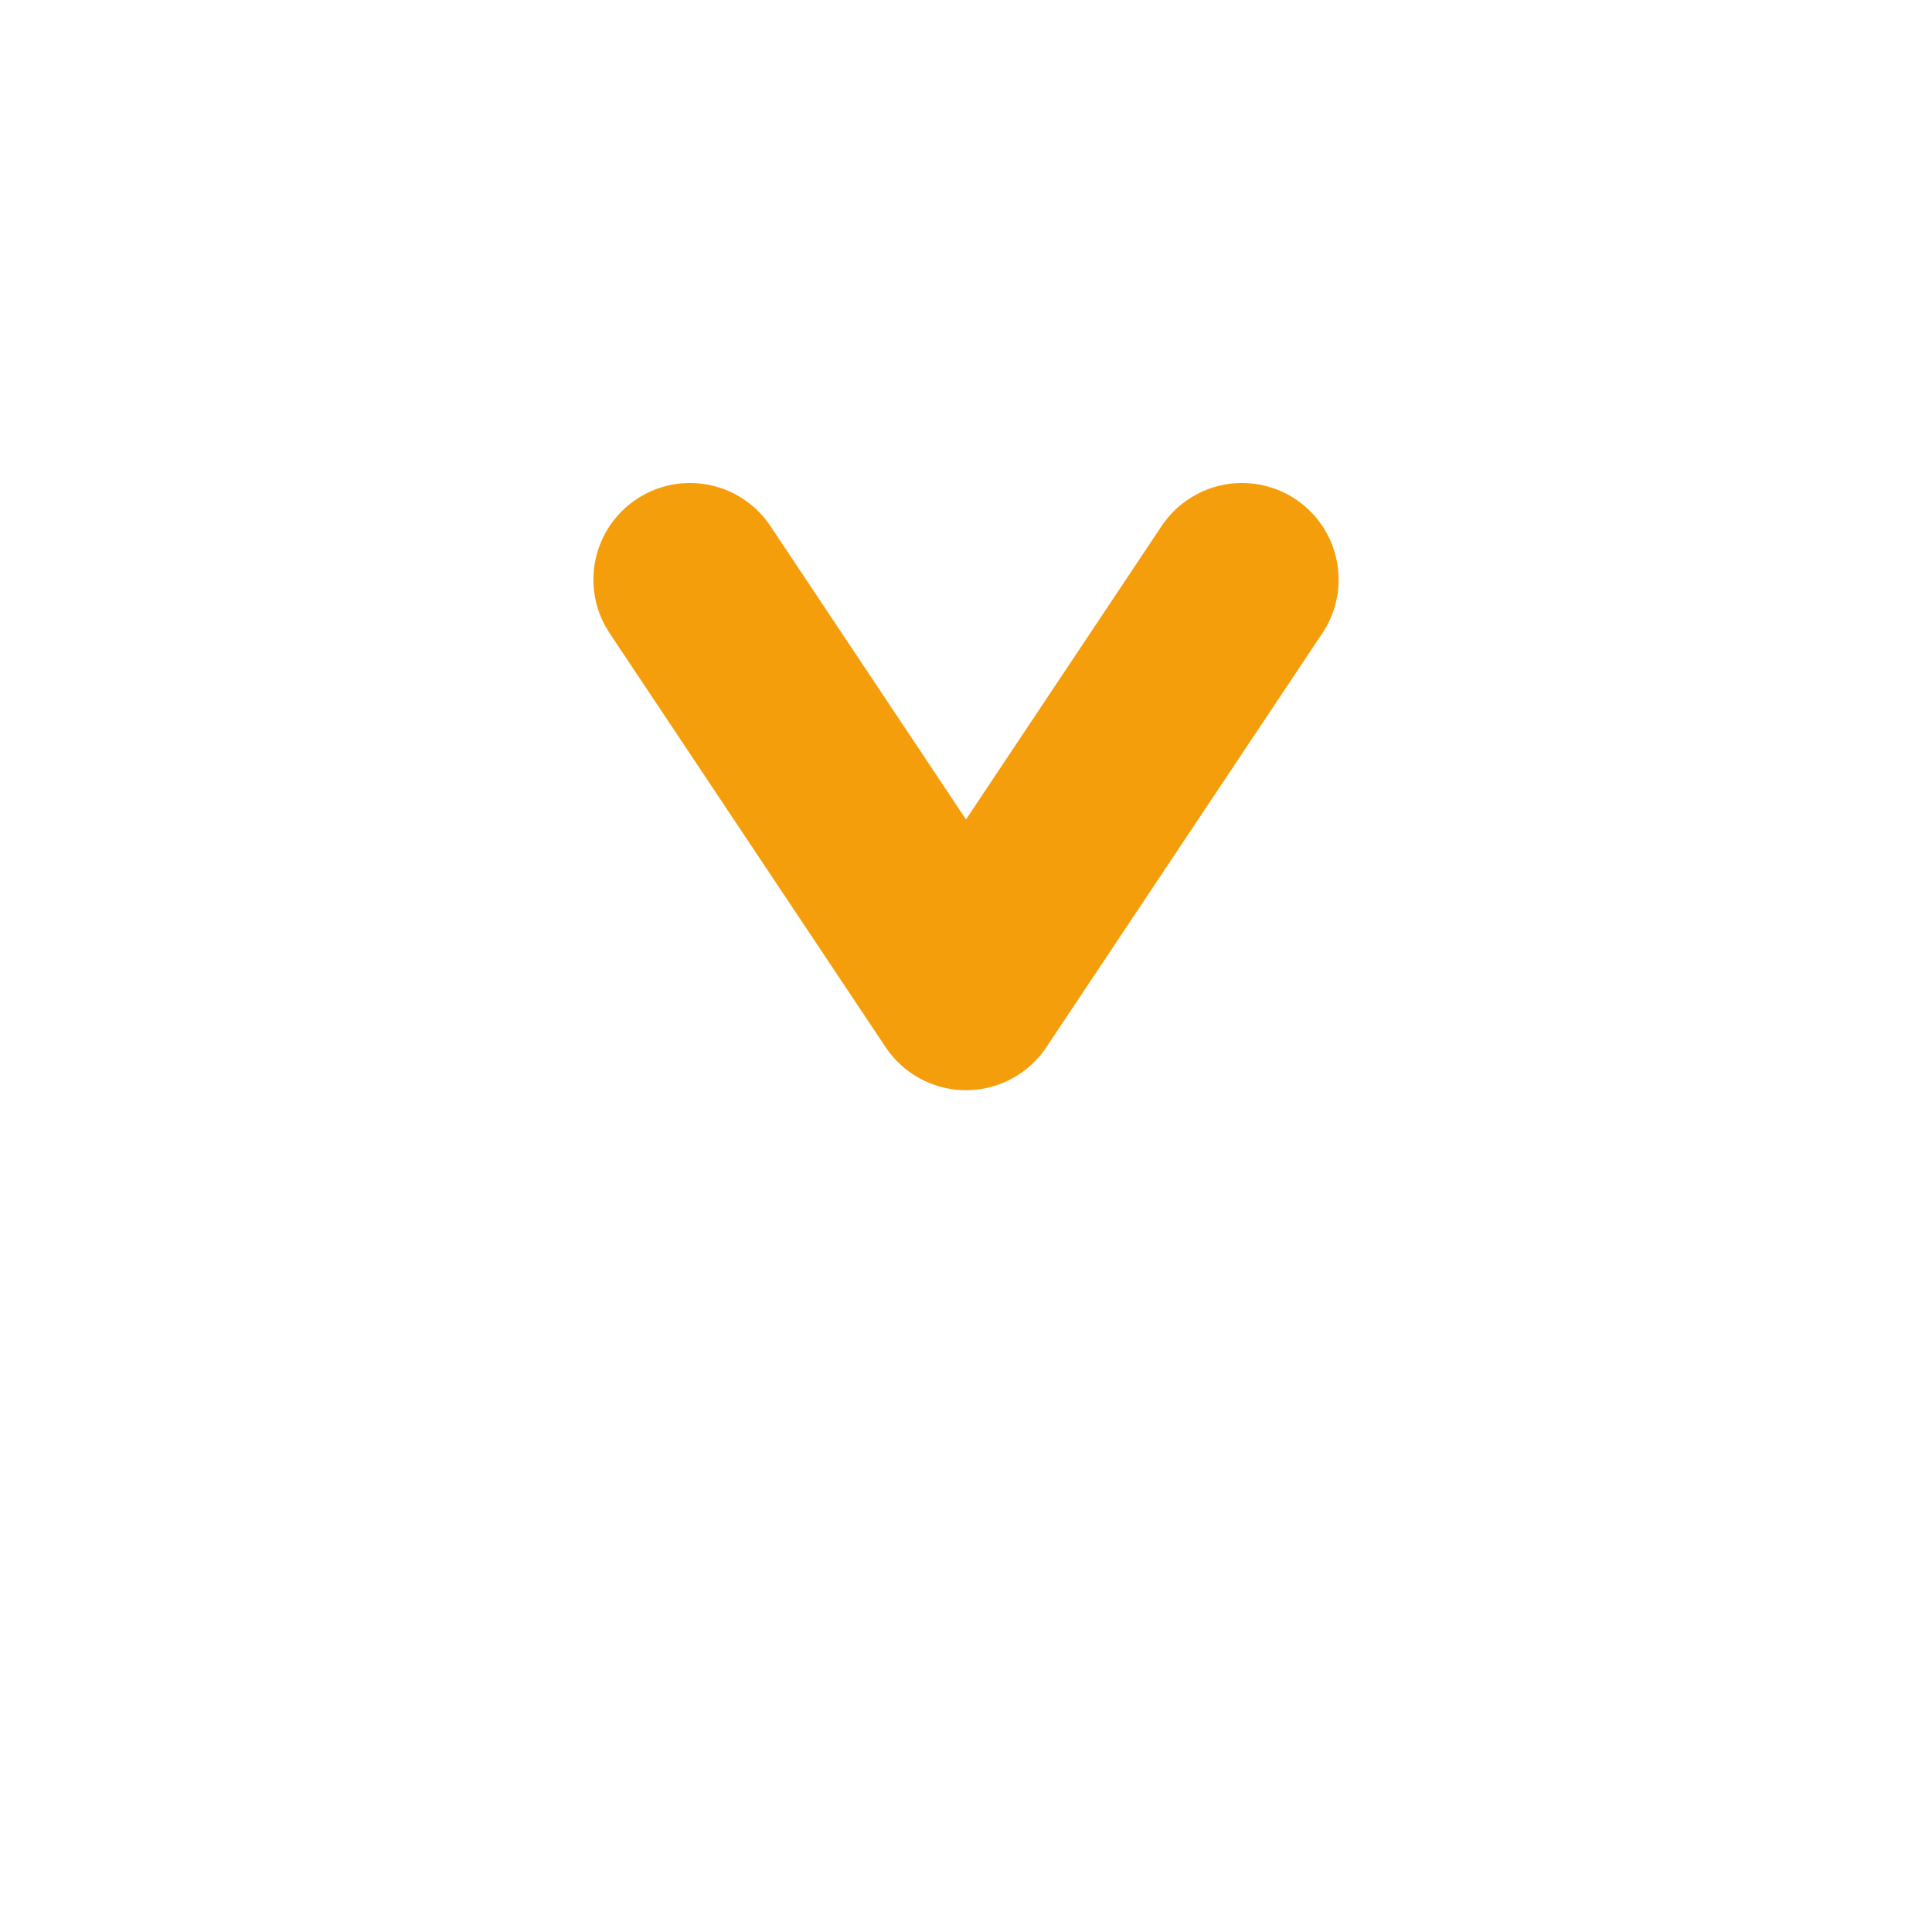
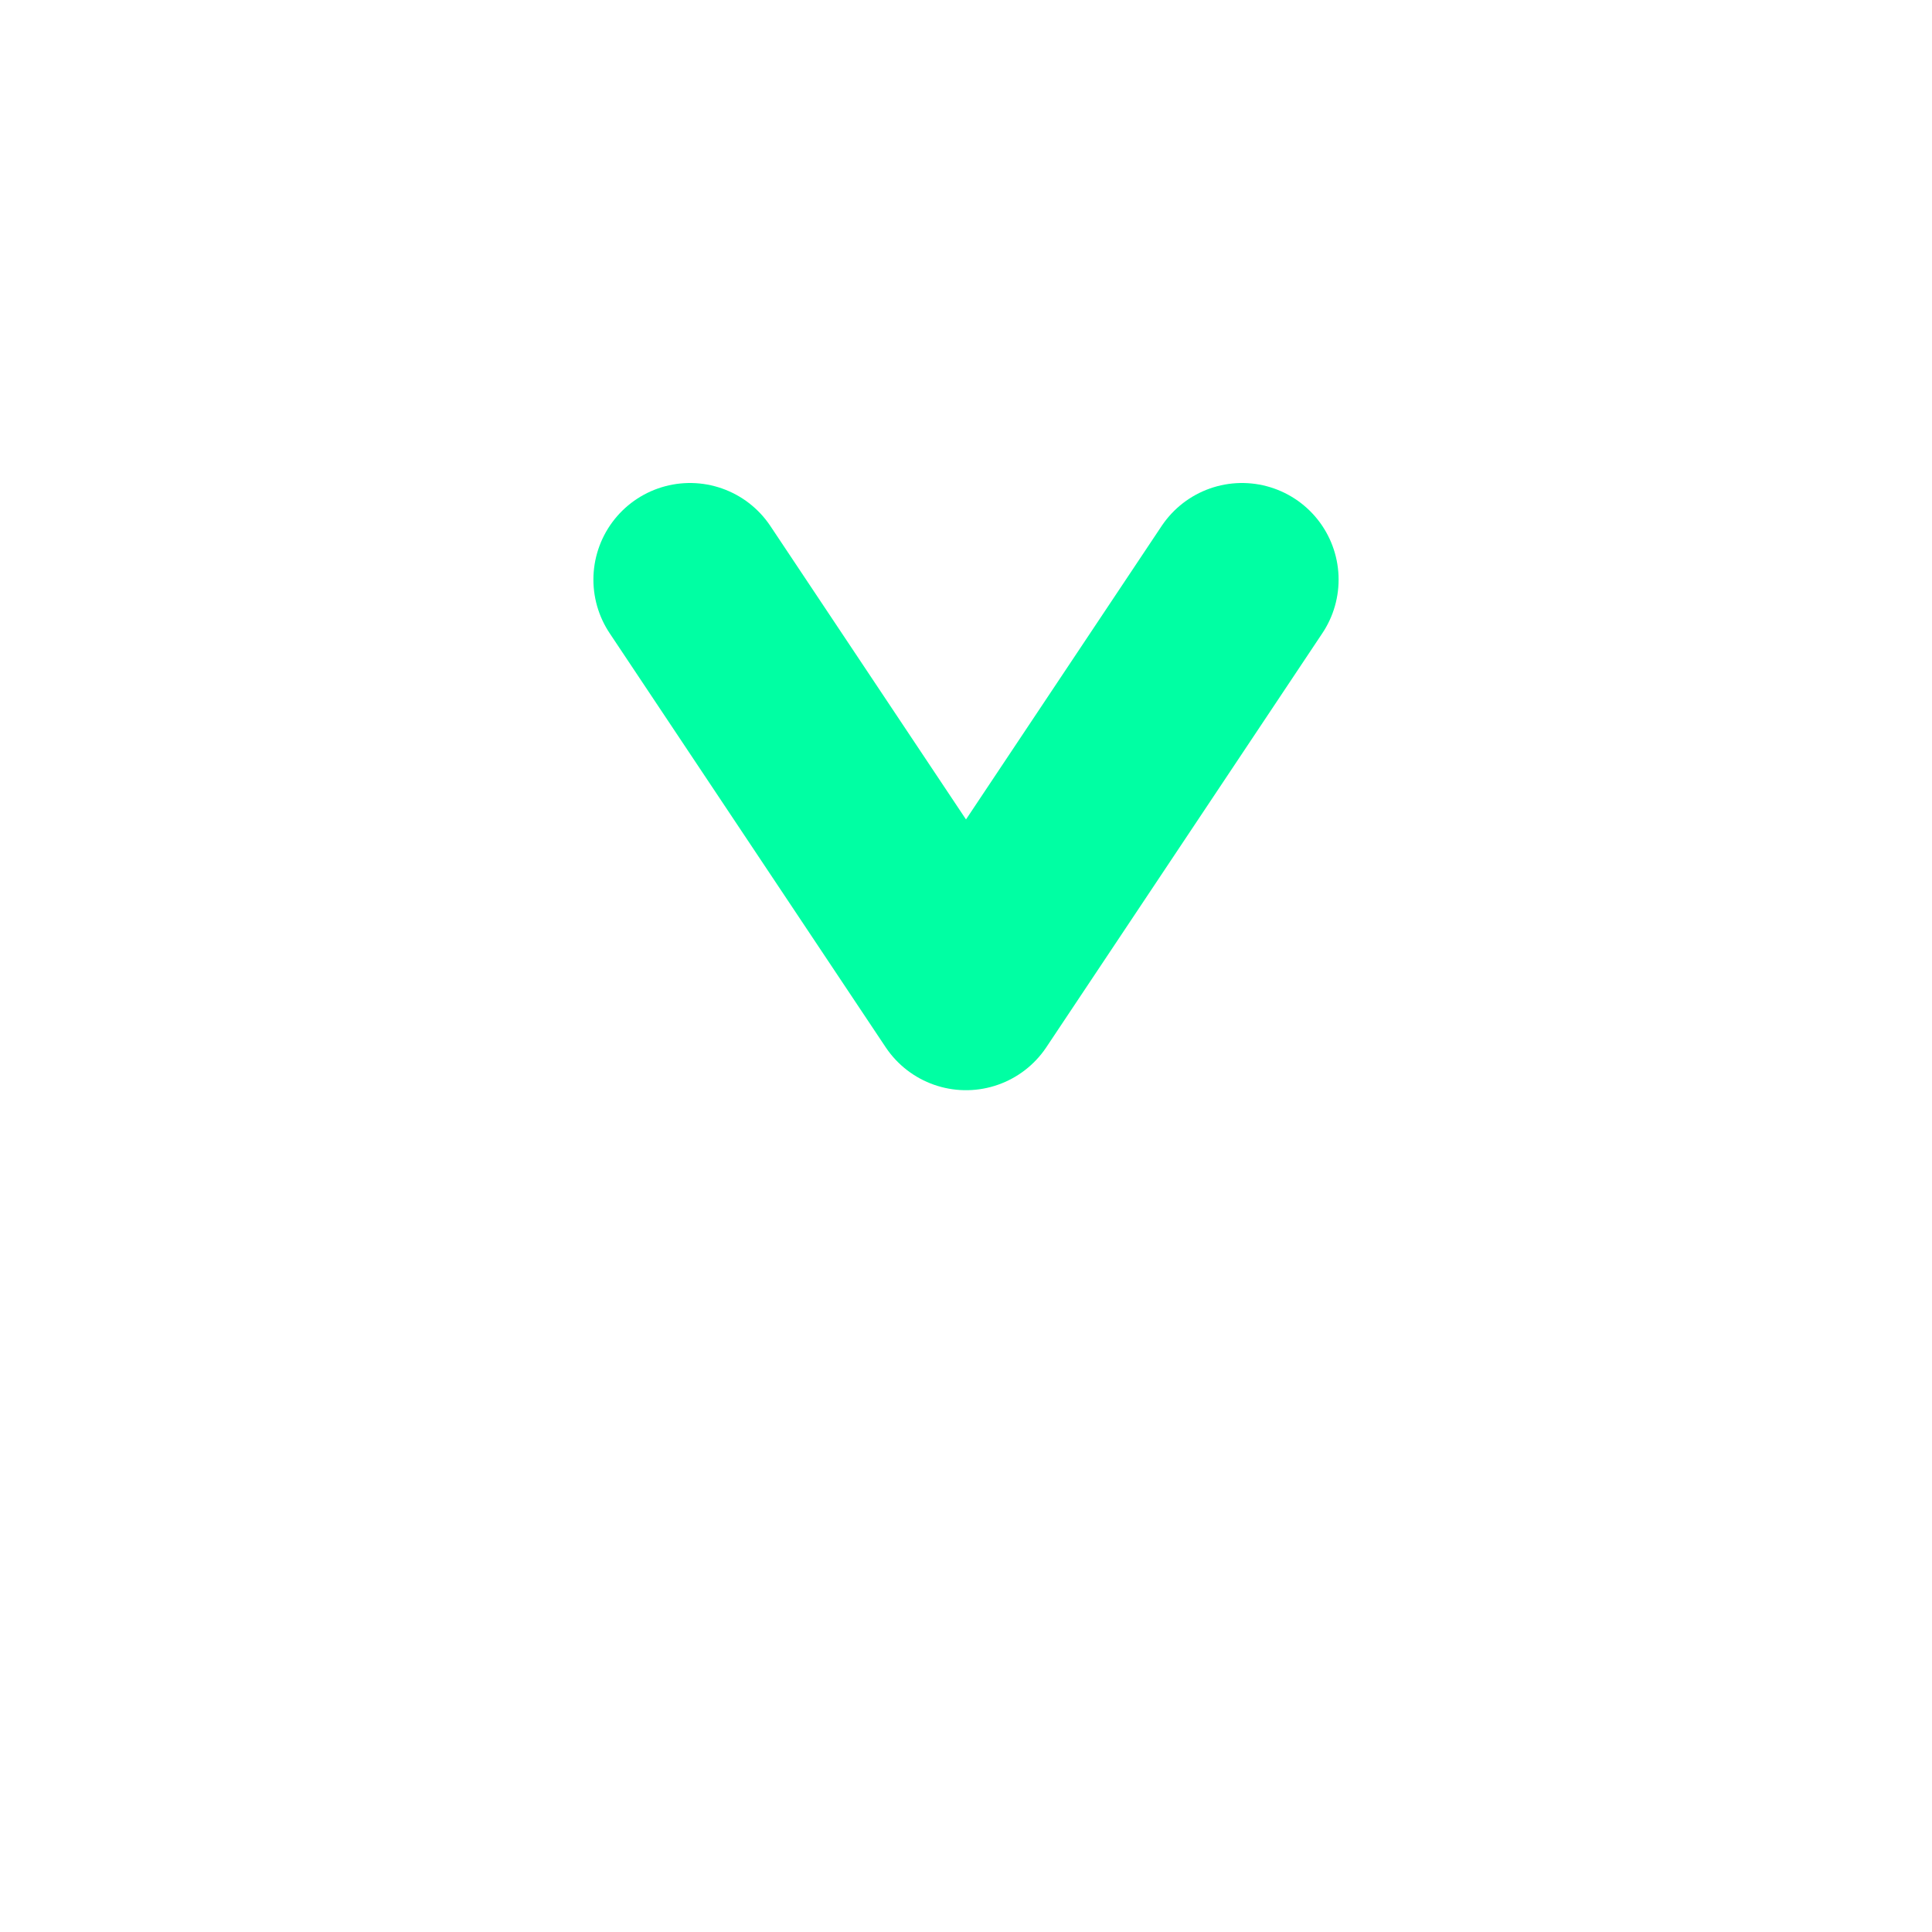
<svg xmlns="http://www.w3.org/2000/svg" width="1024" height="1024" viewBox="0 0 1024 1024">
  <g transform="scale(7.314286)">
-     <polyline points="50,42 70,72 90,42" fill="none" stroke="#F59E0B" stroke-width="14" stroke-linecap="round" stroke-linejoin="round" />
+     <polyline points="50,42 70,72 90,42" fill="none" stroke="#00FFA3" stroke-width="14" stroke-linecap="round" stroke-linejoin="round" />
  </g>
</svg>
